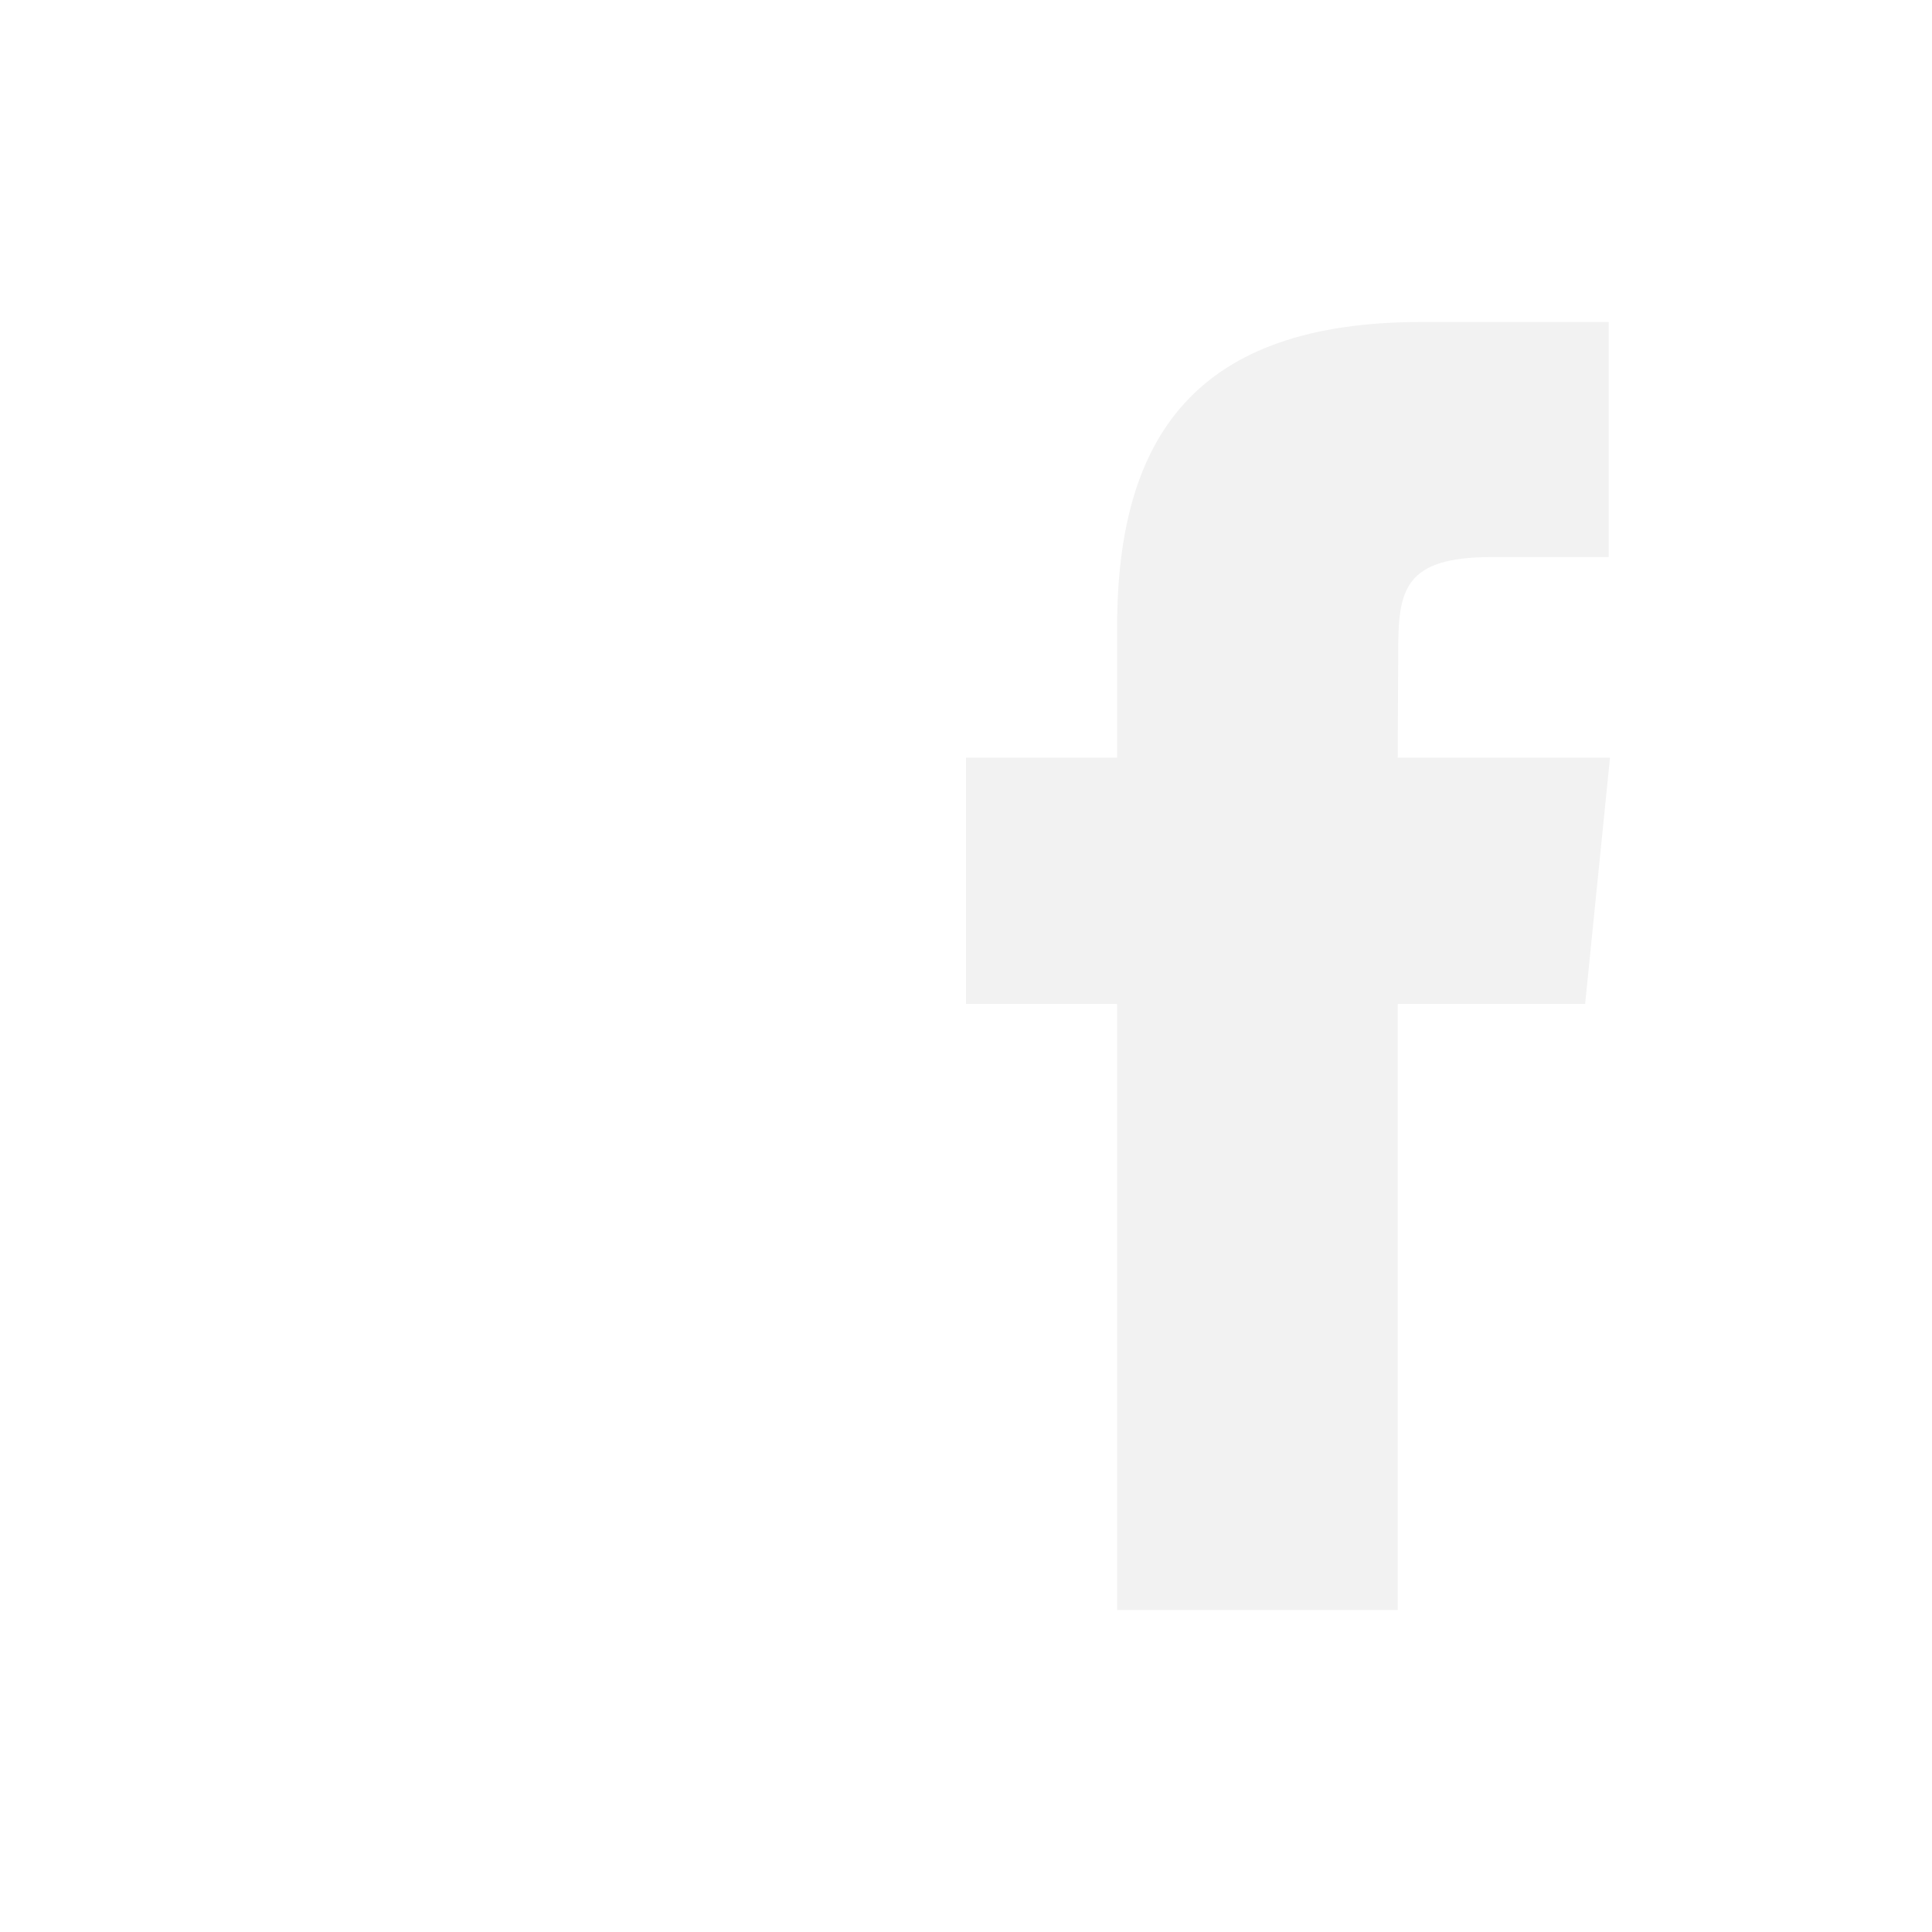
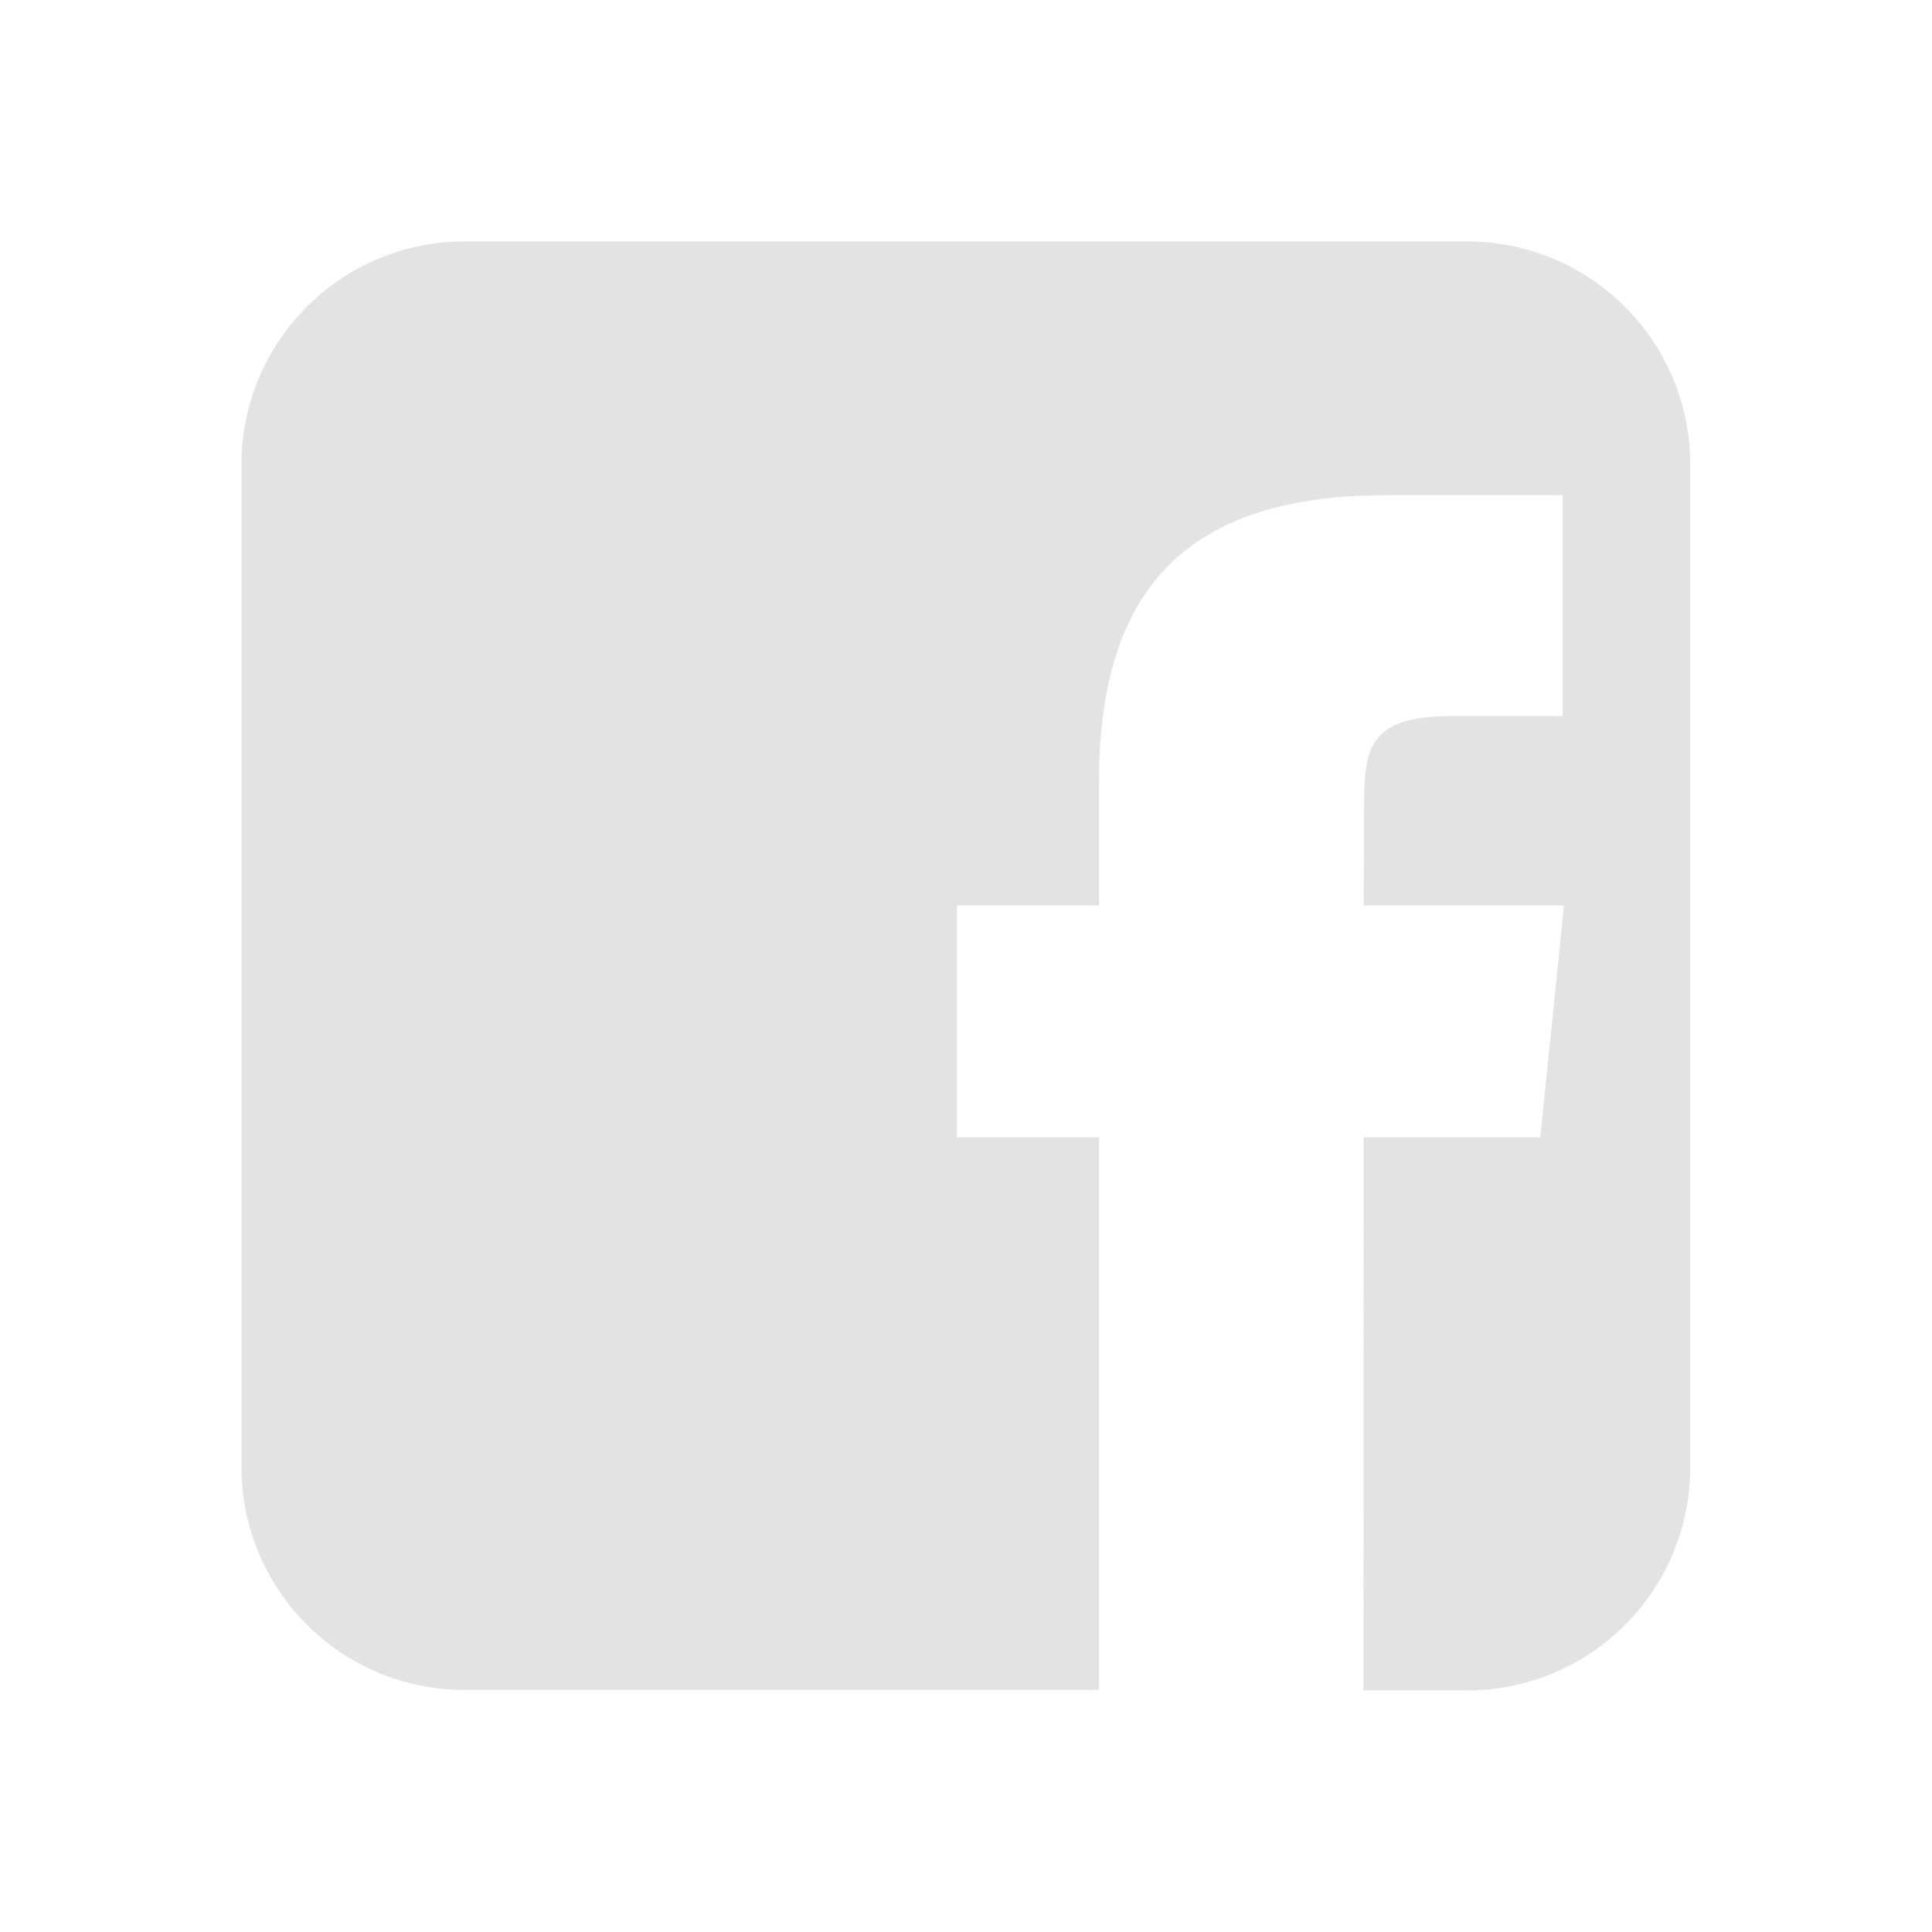
- <svg xmlns="http://www.w3.org/2000/svg" viewBox="0 0 24 24">
-   <defs id="defs3051">
-     <style type="text/css" id="current-color-scheme">
-       .ColorScheme-Text {
-         color:#f2f2f2;
+ <svg xmlns="http://www.w3.org/2000/svg" width="24" height="24" viewBox="0 0 6.35 6.35" version="1.1" id="main">
+   <defs id="ol-defs">
+     <style id="current-color-scheme">      .ColorScheme-Text {
+         color:#d0d0d0;
+         stop-color:#d0d0d0;
      }
-       </style>
+       .ColorScheme-Background {
+         color:#212121;
+         stop-color:#212121;
+       }
+       .ColorScheme-Highlight {
+         color:#0039a9;
+         stop-color:#0039a9;
+       }
+       .ColorScheme-ViewText {
+         color:#d0d0d0;
+         stop-color:#d0d0d0;
+       }
+       .ColorScheme-ViewBackground {
+         color:#19191b;
+         stop-color:#19191b;
+       }
+       .ColorScheme-ViewHover {
+         color:#005cc7;
+         stop-color:#005cc7;
+       }
+       .ColorScheme-ViewFocus{
+         color:#002466;
+         stop-color:#002466;
+       }
+       .ColorScheme-ButtonText {
+         color:#d0d0d0;
+         stop-color:#d0d0d0;
+       }
+       .ColorScheme-ButtonBackground {
+         color:#232323;
+         stop-color:#232323;                             
+       }                                                 
+       .ColorScheme-ButtonHover {                        
+         color:#005cc7;                                  
+         stop-color:#005cc7;                             
+       }                                                 
+       .ColorScheme-ButtonFocus{                         
+         color:#0039a9;                                  
+         stop-color:#0039a9;                             
+       }</style>
  </defs>
-   <path style="fill:currentColor;fill-opacity:1;stroke:none" d="M 17.656 4 C 14.86 4 13.877 5.415 13.877 7.797 L 13.877 9.412 L 12 9.412 L 12 12.471 L 13.877 12.471 L 13.877 20 L 17.363 20 L 17.363 12.471 L 19.691 12.471 L 20 9.412 L 17.363 9.412 L 17.369 8.09 C 17.369 7.328 17.441 6.92 18.529 6.92 L 19.984 6.92 L 19.984 4 L 17.656 4 z " class="ColorScheme-Text" />
+   <g id="g848" transform="scale(1.5)" style="stroke-width:0.667">
+     <path style="fill:none;stroke-width:0.137" d="M -5.5e-8,-3e-8 H 4.233 V 4.233 H -5.5e-8 Z" id="boundary" />
+     <path d="m 1.019,0.529 c -0.272,0 -0.49,0.219 -0.49,0.49 v 2.194 c 0,0.272 0.219,0.49 0.49,0.49 h 1.389 V 2.492 H 2.097 V 1.984 H 2.408 V 1.716 c 0,-0.396 0.164,-0.631 0.629,-0.631 H 3.424 V 1.569 H 3.182 c -0.181,0 -0.193,0.068 -0.193,0.195 L 2.988,1.984 H 3.427 L 3.375,2.492 H 2.988 l -3.876e-4,1.212 h 0.226 c 0.272,0 0.49,-0.219 0.49,-0.49 V 1.019 c 0,-0.272 -0.219,-0.49 -0.49,-0.49 z" fill="#d0d0d0" stroke-width="1.3" id="path839" style="opacity:0.6" />
+   </g>
</svg>
